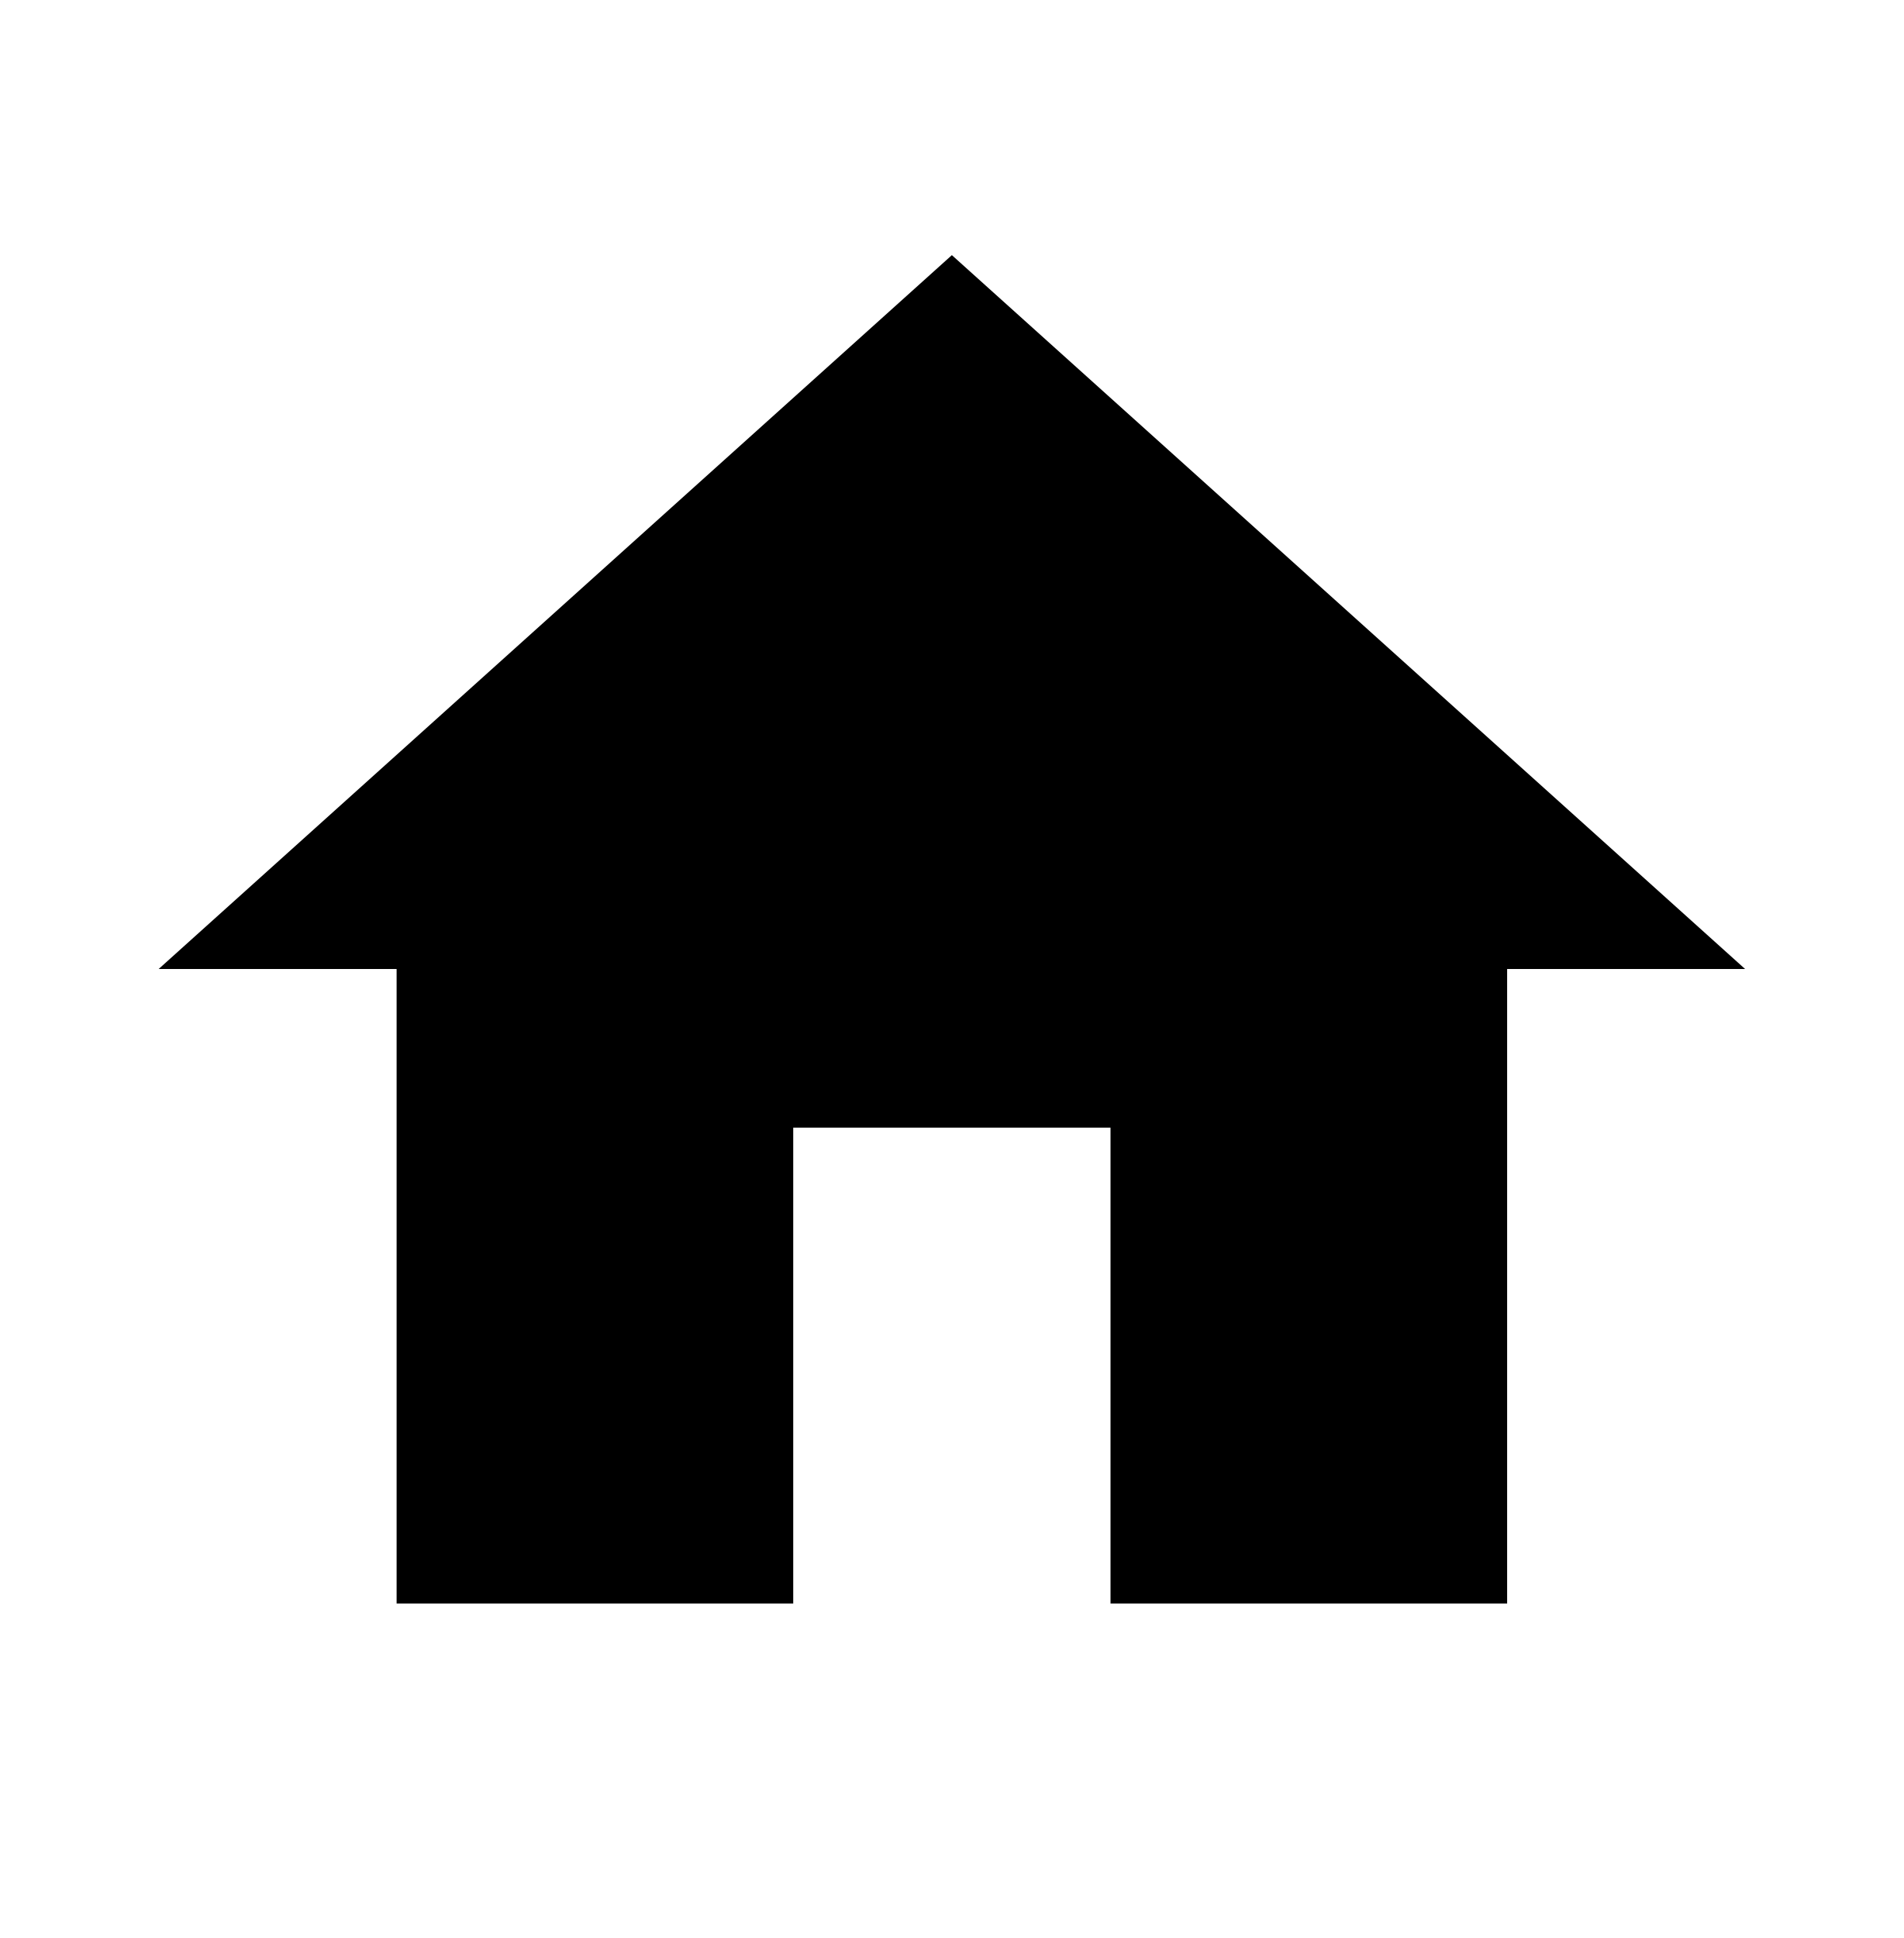
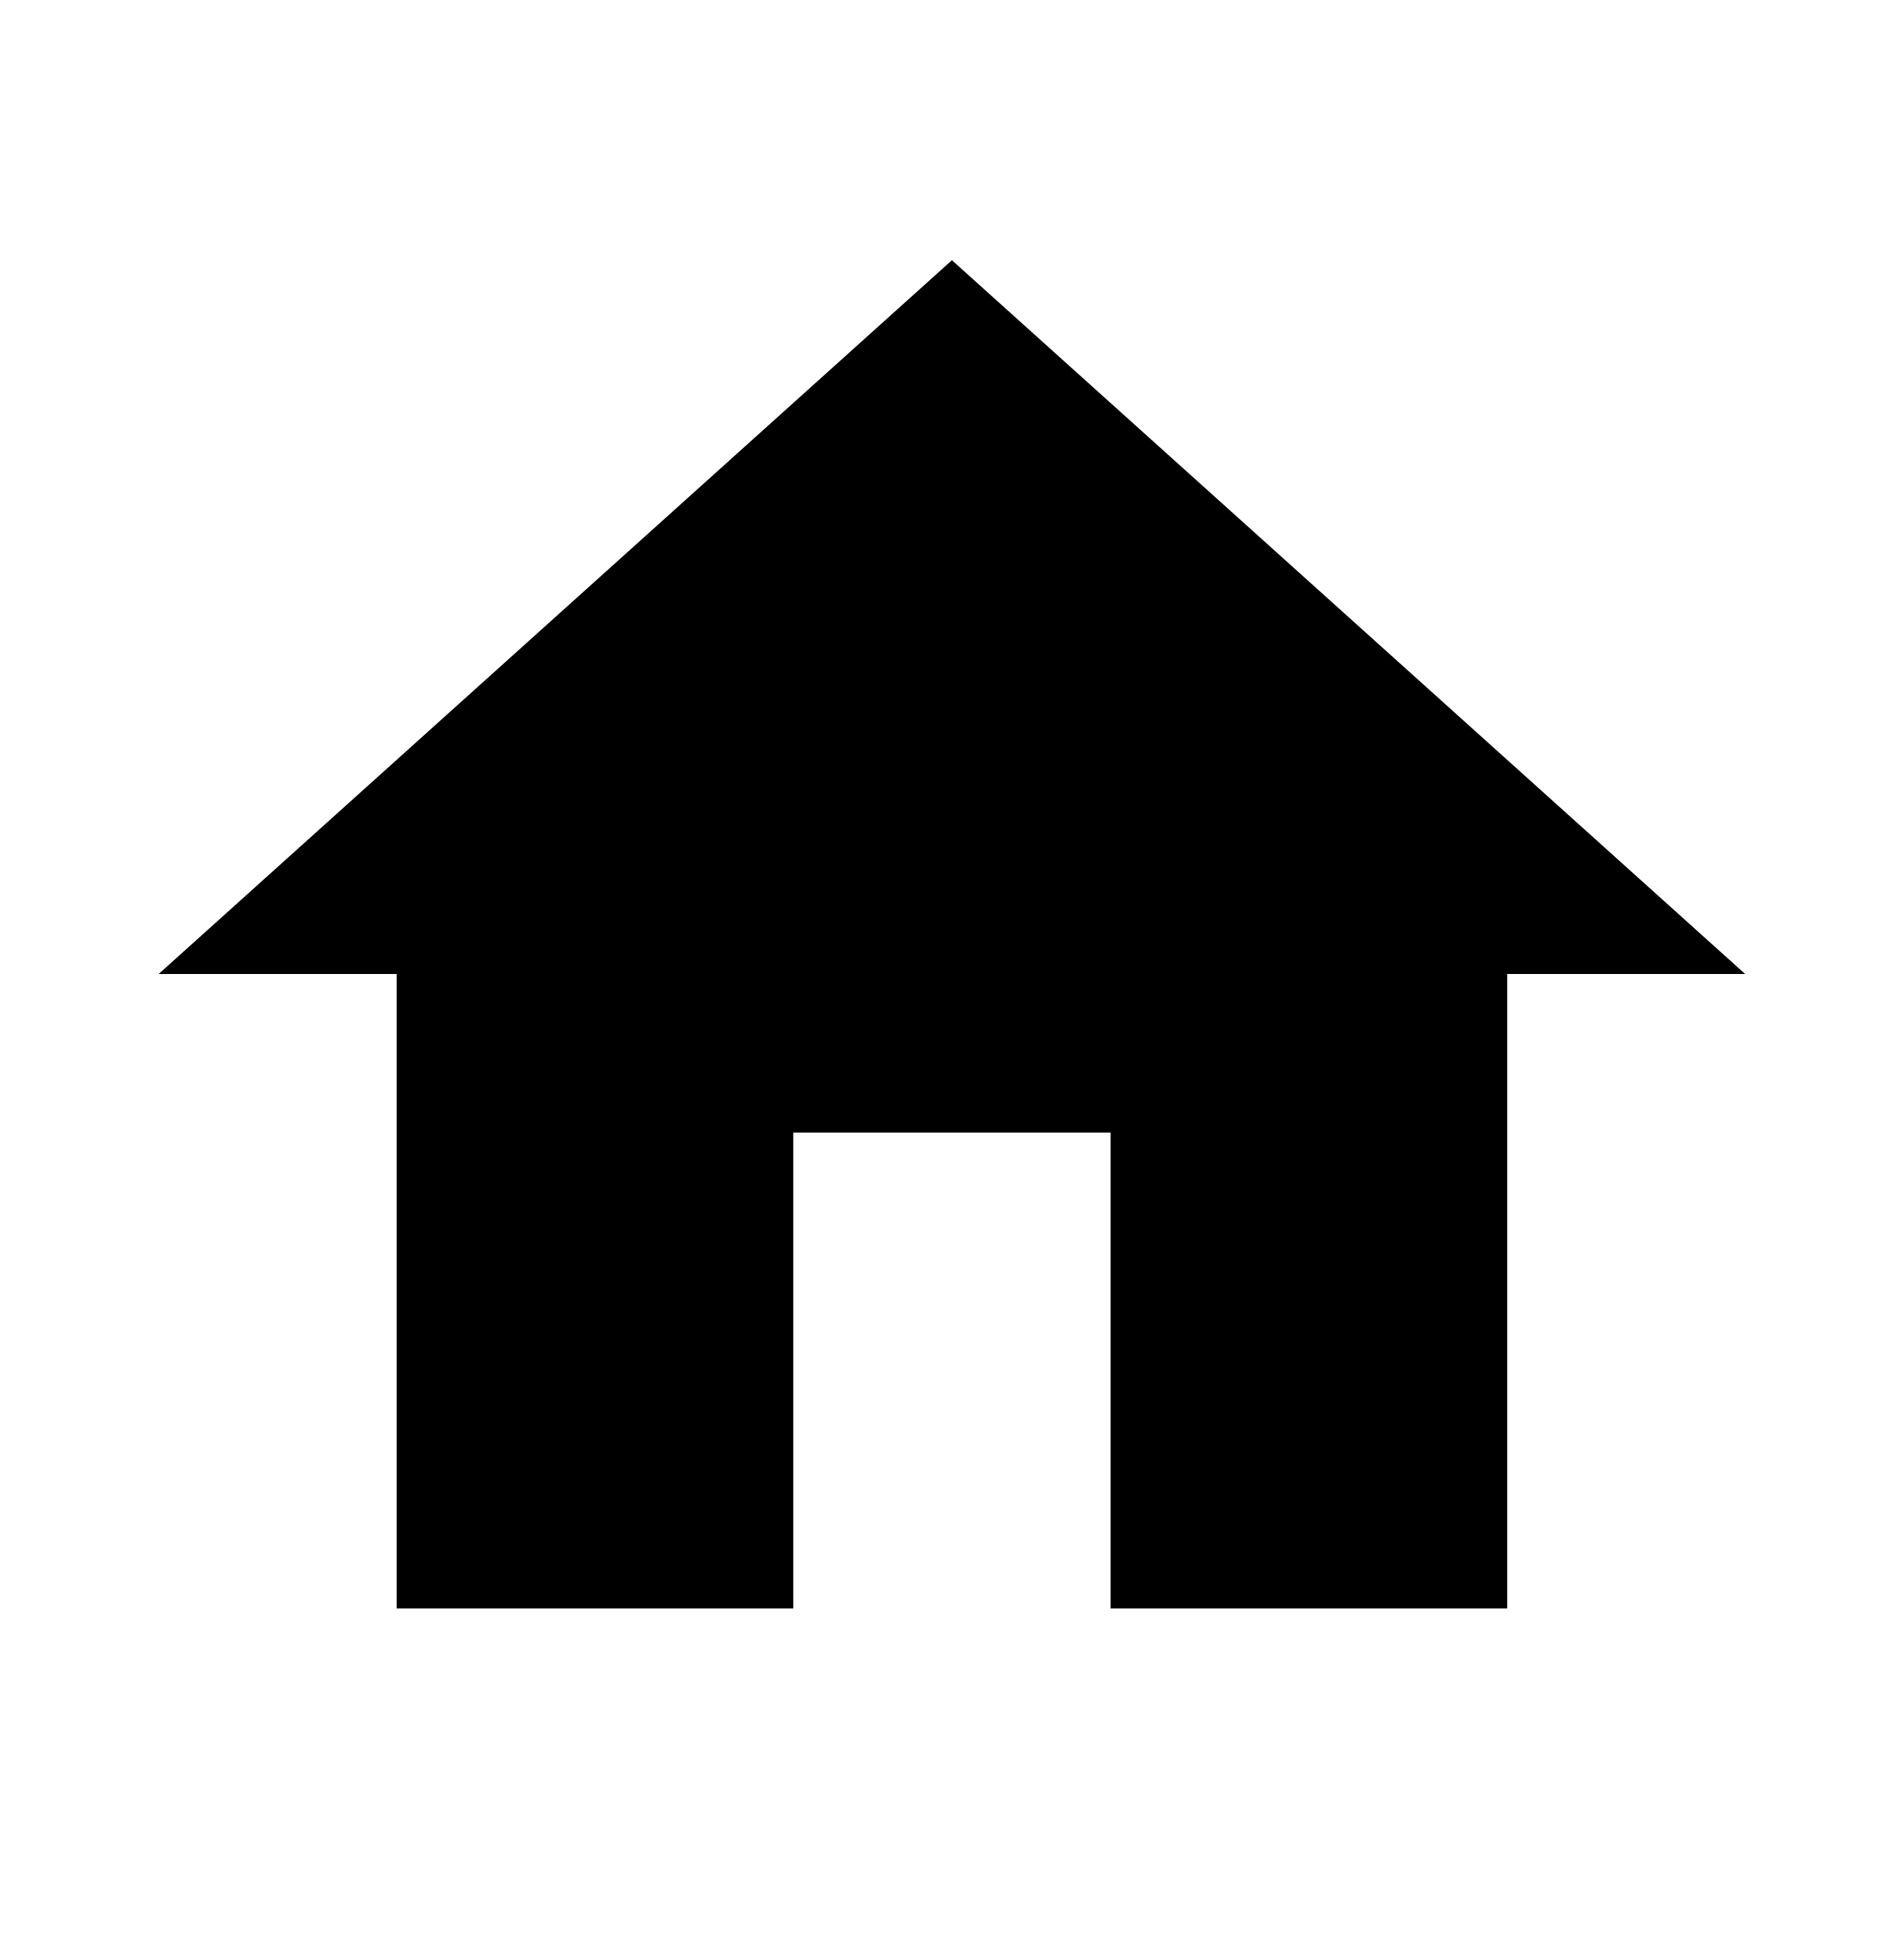
- <svg xmlns="http://www.w3.org/2000/svg" height="31.02px" viewBox="0 0 24 24" width="30.47px" fill="#000000">
+ <svg xmlns="http://www.w3.org/2000/svg" height="24.02px" viewBox="0 0 24 24" width="23.47px" fill="#000000">
  <path d="M0 0h24v24H0z" fill="none" />
  <path d="M10 20v-6h4v6h5v-8h3L12 3 2 12h3v8z" />
</svg>
